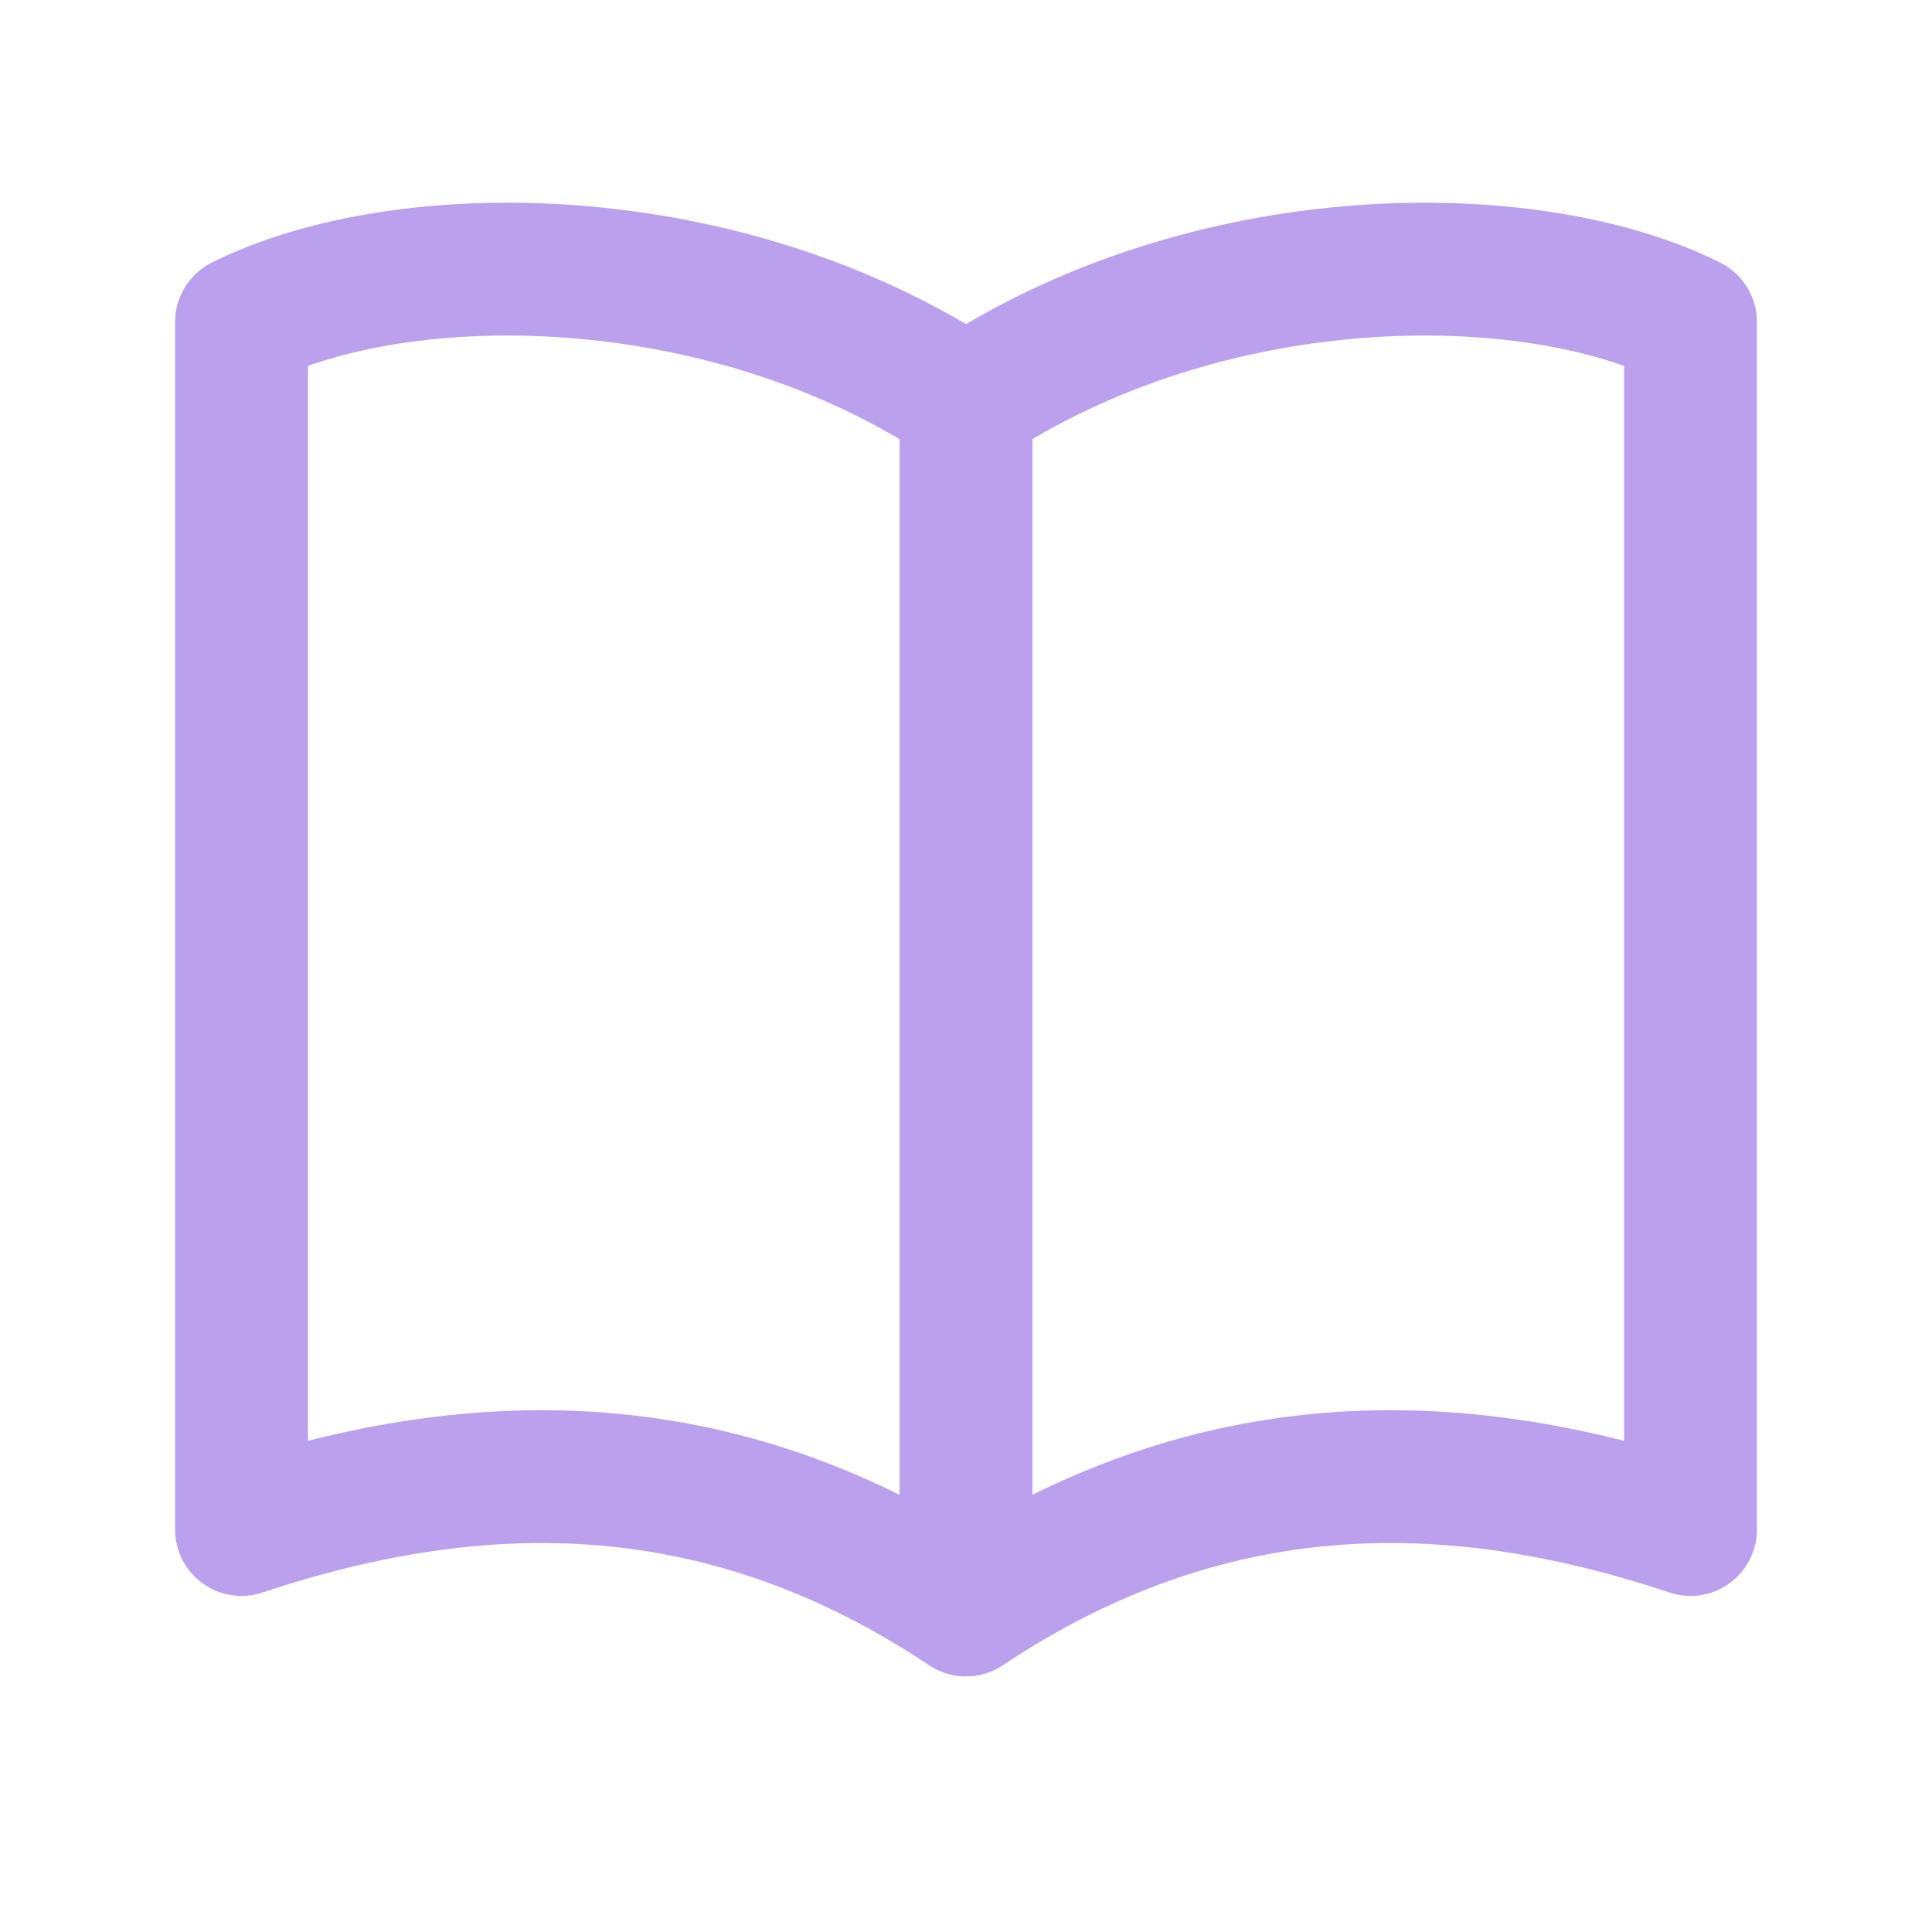
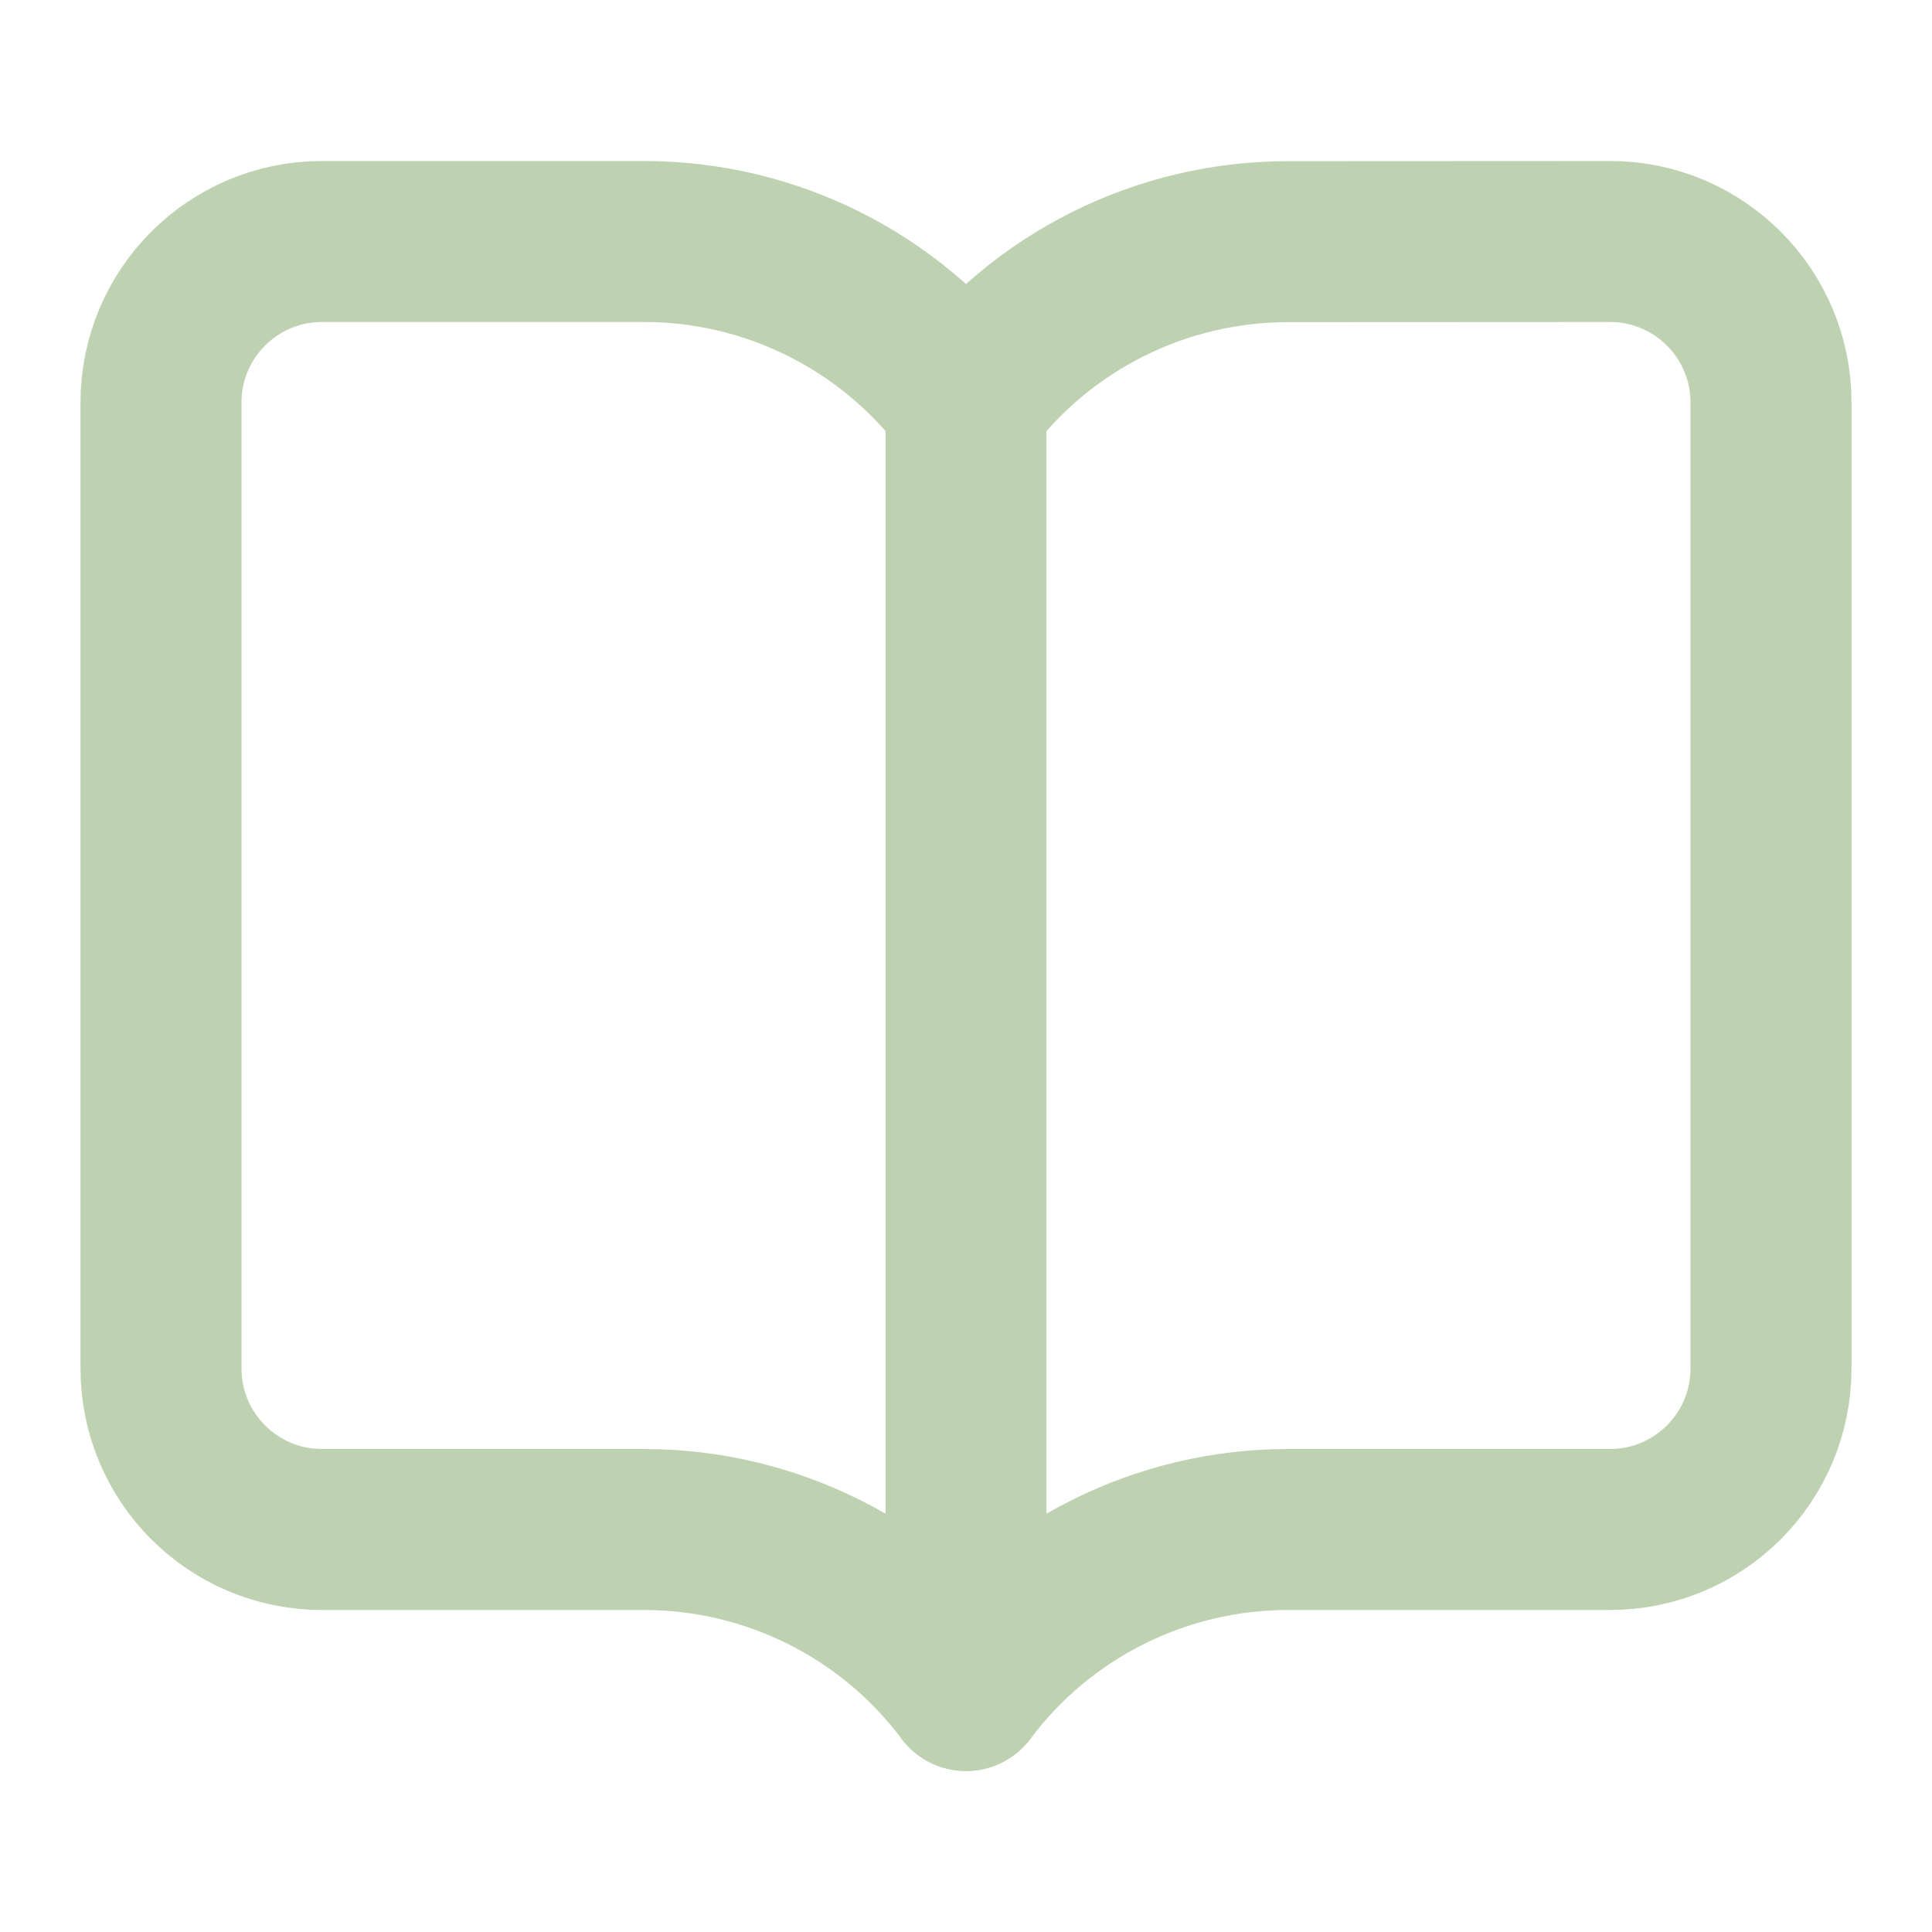
- <svg xmlns="http://www.w3.org/2000/svg" viewBox="0 0 24 24" fill="none" stroke="#baa0ed" stroke-width="1.65" stroke-linecap="round" stroke-linejoin="round">
-   <path d="M12 5C9 3 5 3 3 4v15c3-1 6-1 9 1 3-2 6-2 9-1V4c-2-1-6-1-9 1Zm0 0v15" />
+ <svg xmlns="http://www.w3.org/2000/svg" width="24" height="24" viewBox="0 0 24 24" fill="none" stroke="#bed2b2" stroke-width="2" stroke-linecap="round" stroke-linejoin="round">
+   <path d="M12 5v16" />
+   <path d="M20.001 19A2 2 0 0022 17V5a2 2 0 00-1.999-2L16 3.002A5 5 0 0012 5a5 5 0 00-4-2H4a2 2 0 00-2 2v12a2 2 0 001.999 2H8a5 5 0 014 2 5 5 0 014-2z" />
</svg>
